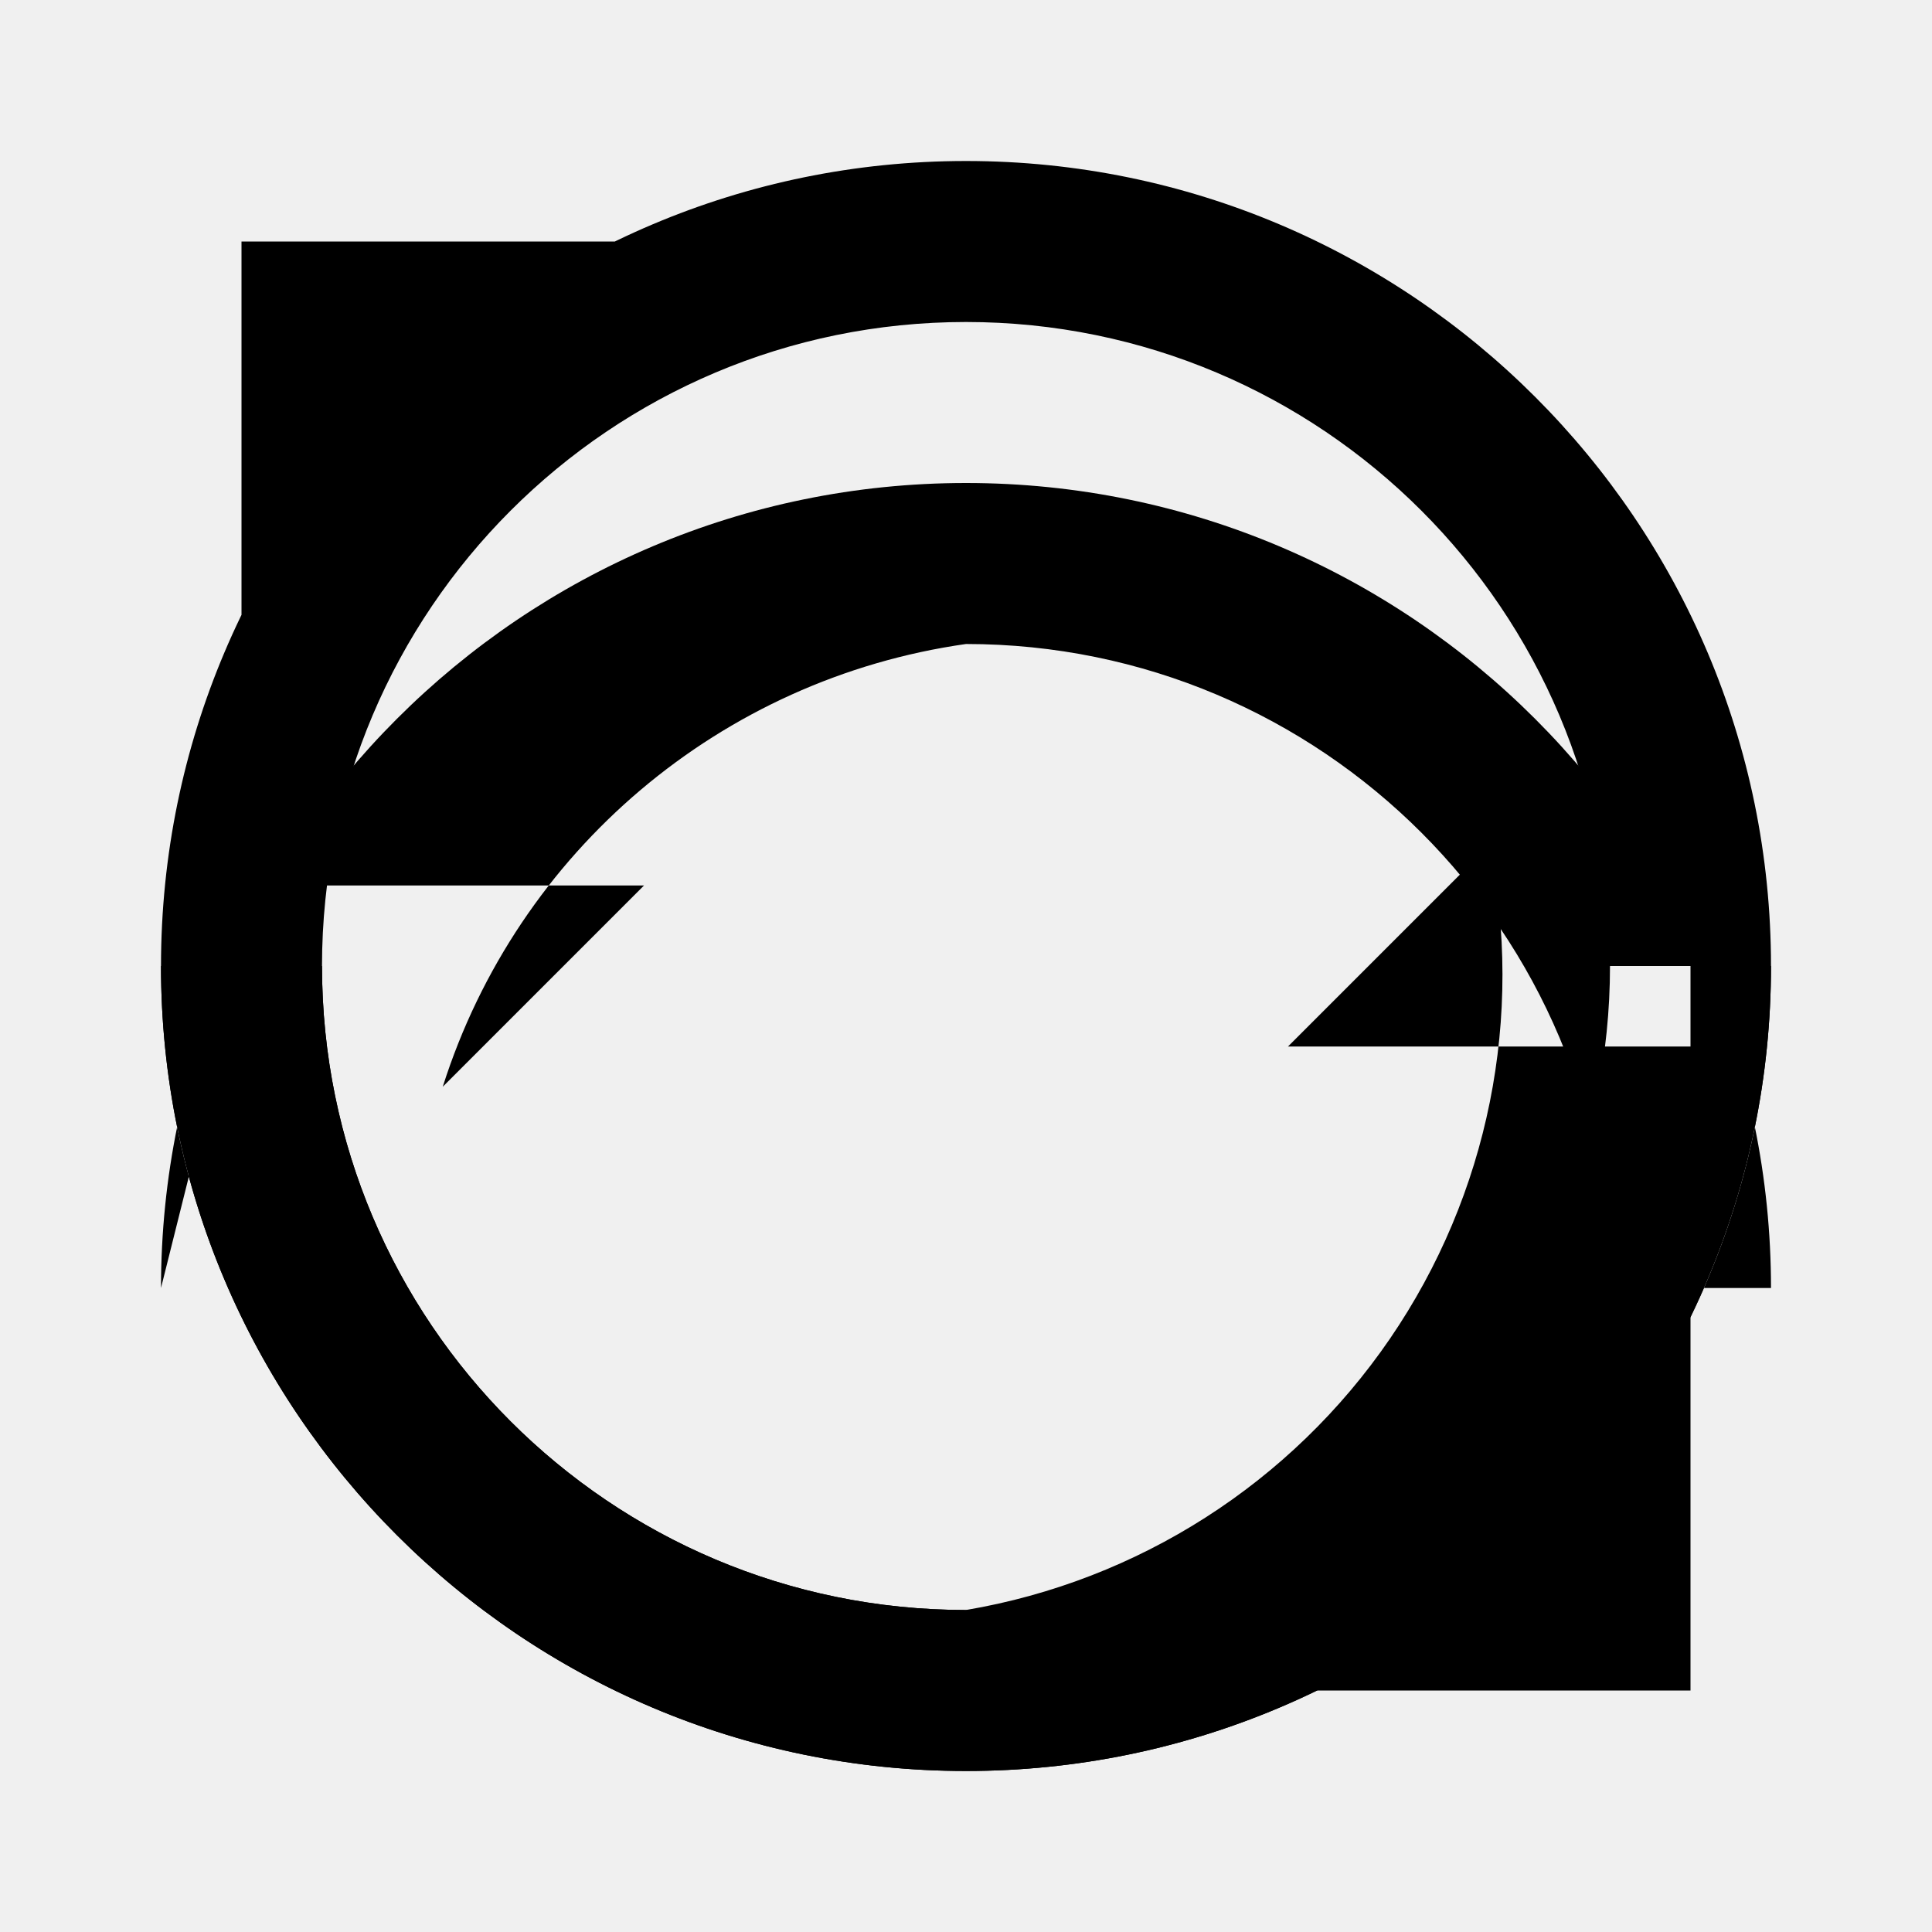
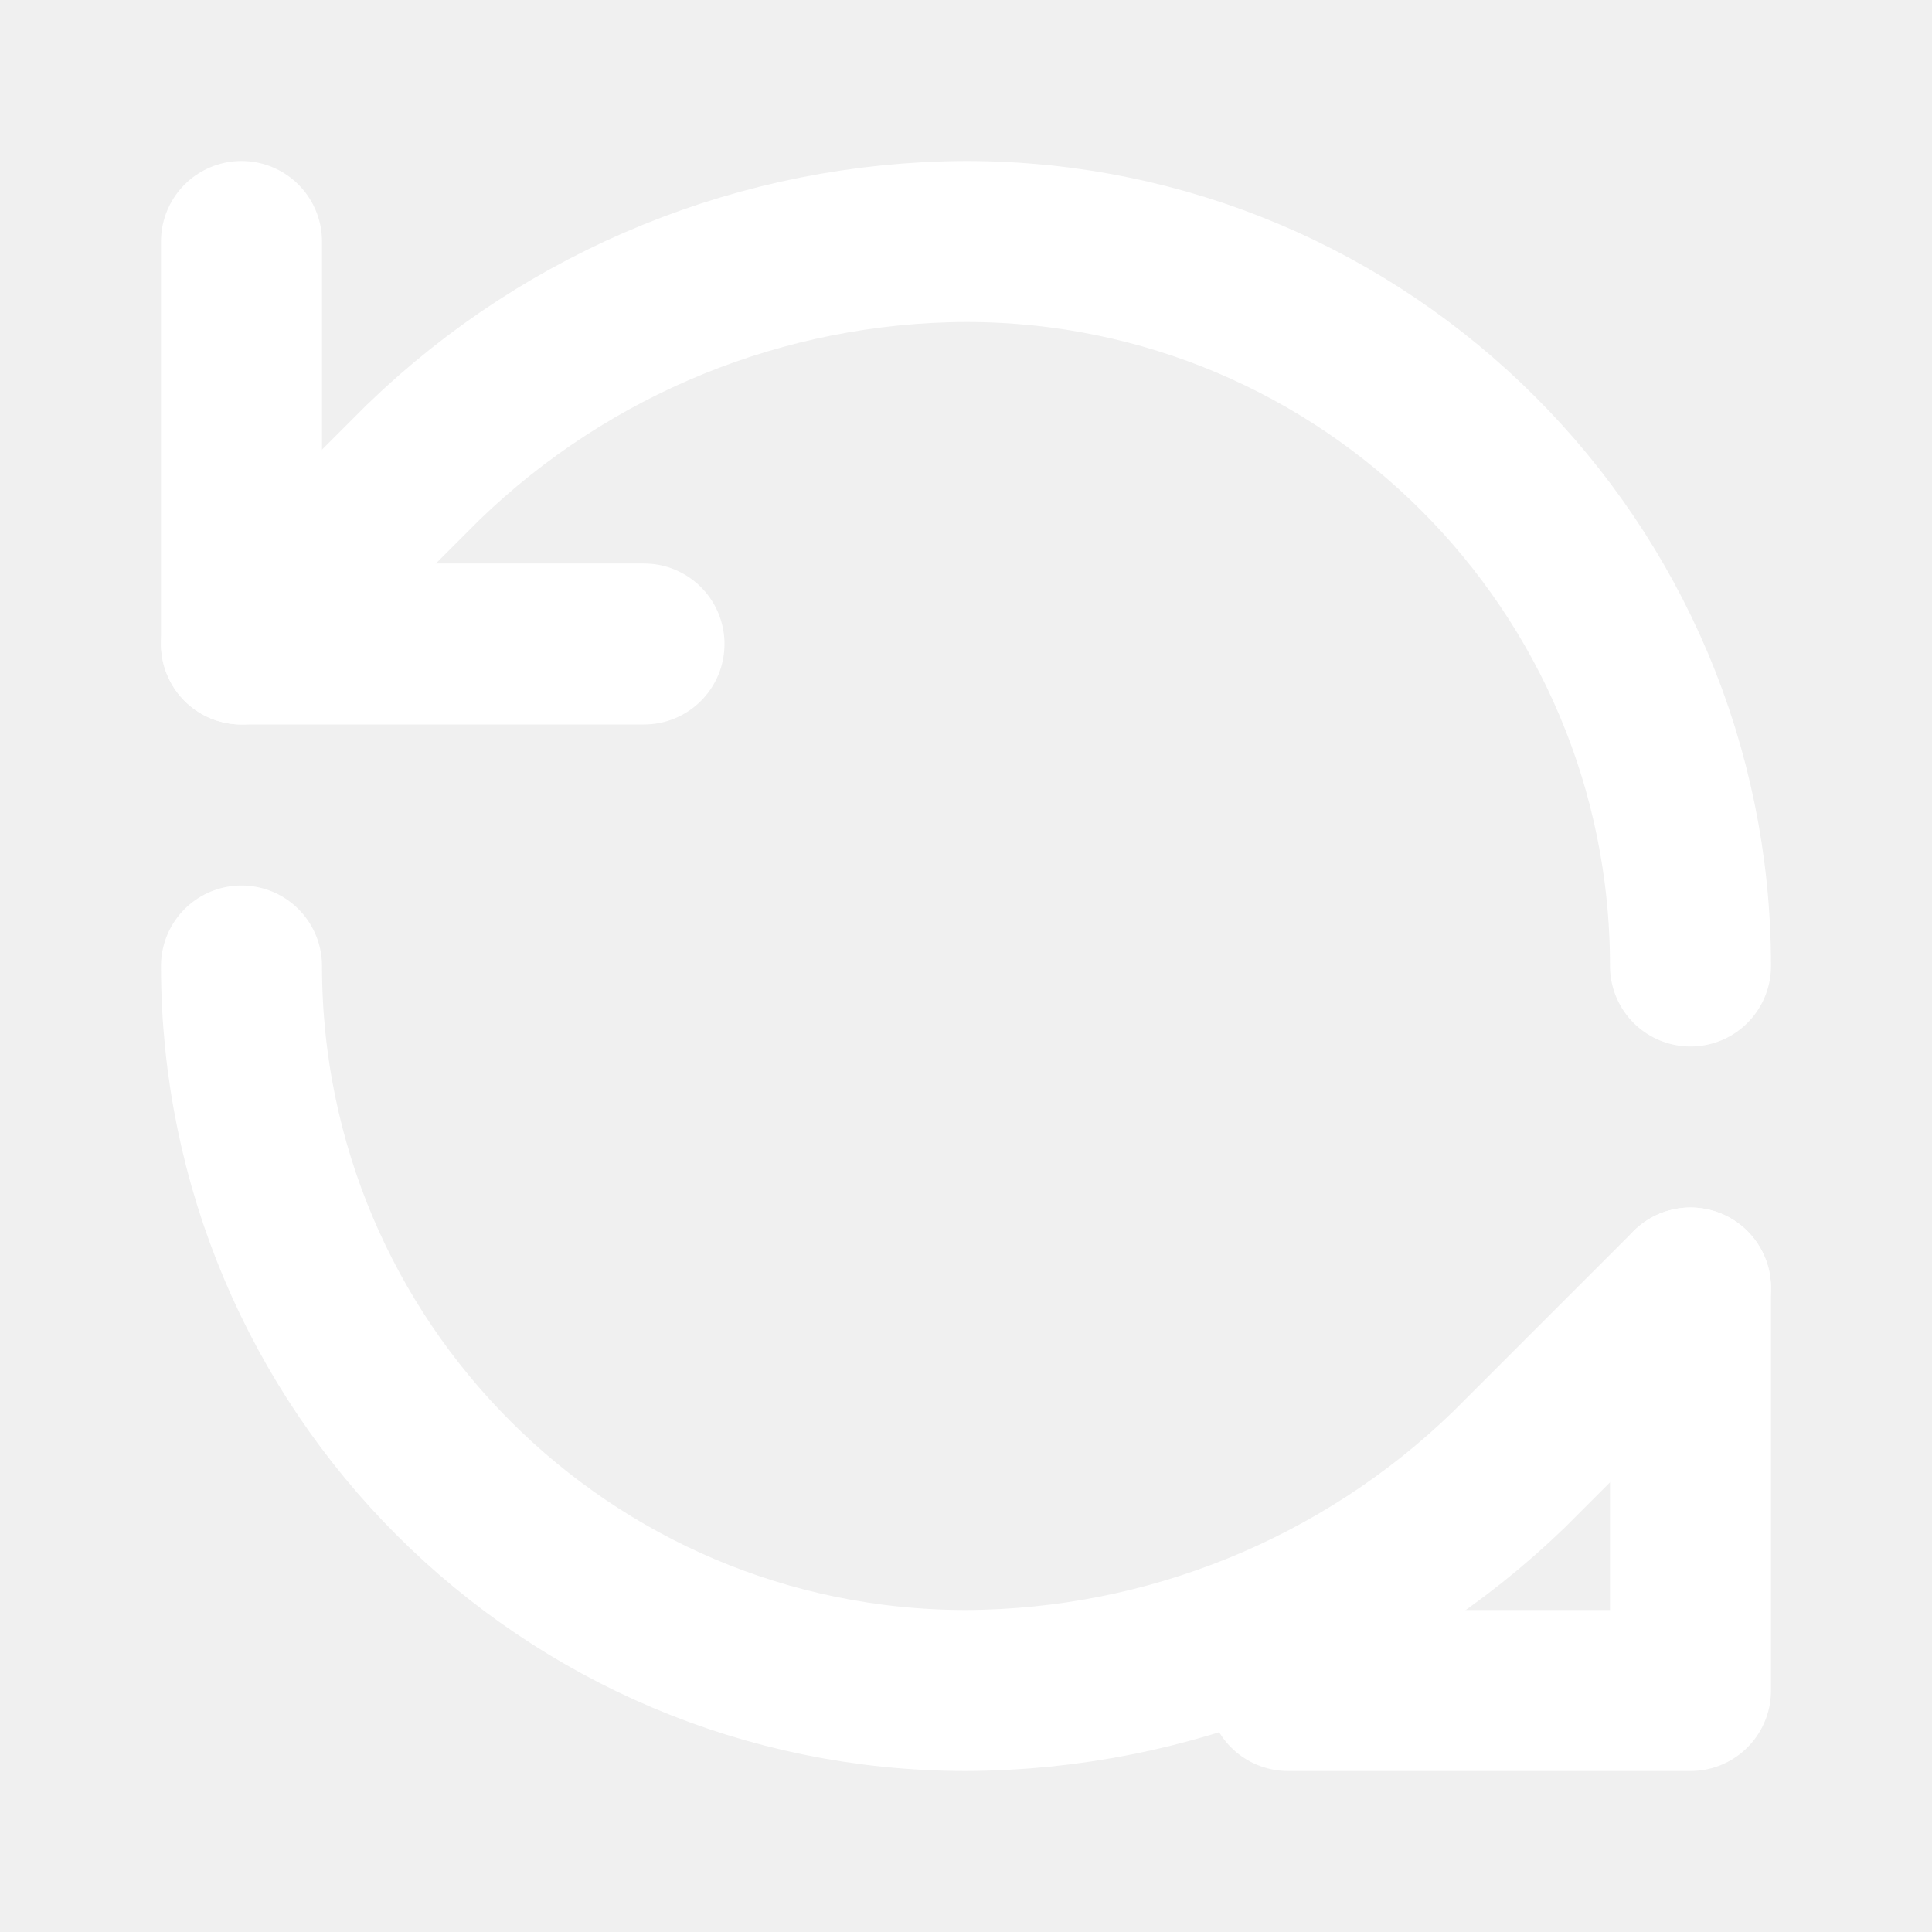
- <svg xmlns="http://www.w3.org/2000/svg" width="24" height="24" viewBox="0 0 24 24" fill="currentColor">
-   <path d="M21 12a9 9 0 0 0-9-9 9.75 9.75 0 0 0-6.74 2.74L3 8V3h5l-2.5 2.5A11.25 11.25 0 0 1 12 2c5.52 0 10 4.48 10 10h-2a8 8 0 0 0-8-8 8 8 0 0 0-8 8H2c0-5.52 4.48-10 10-10 2.76 0 5.26 1.12 7.07 2.93L21 8v5h-5l2.5-2.5A8 8 0 0 1 12 20a8 8 0 0 1-8-8H2c0 5.52 4.48 10 10 10s10-4.48 10-10z" />
-   <path d="M3 12a9 9 0 0 0 9 9 9.75 9.75 0 0 0 6.74-2.74L21 16v5h-5l2.5-2.5A11.25 11.25 0 0 1 12 22C6.48 22 2 17.52 2 12h2a8 8 0 0 0 8 8 8 8 0 0 0 8-8h2c0 5.52-4.48 10-10 10-2.76 0-5.26-1.12-7.07-2.93L3 16v-5h5l-2.5 2.5A8 8 0 0 1 12 8a8 8 0 0 1 8 8h2c0-5.52-4.48-10-10-10S2 10.48 2 16z" />
+ <svg xmlns="http://www.w3.org/2000/svg" width="24" height="24" viewBox="0 0 24 24" fill="none" stroke="#FFFFFF" stroke-width="2" stroke-linecap="round" stroke-linejoin="round">
+   <path d="M21 12a9 9 0 0 0-9-9 9.75 9.75 0 0 0-6.74 2.74L3 8" />
+   <path d="M3 3v5h5" />
+   <path d="M3 12a9 9 0 0 0 9 9 9.75 9.75 0 0 0 6.74-2.74L21 16" />
+   <path d="M16 21h5v-5" />
</svg>
